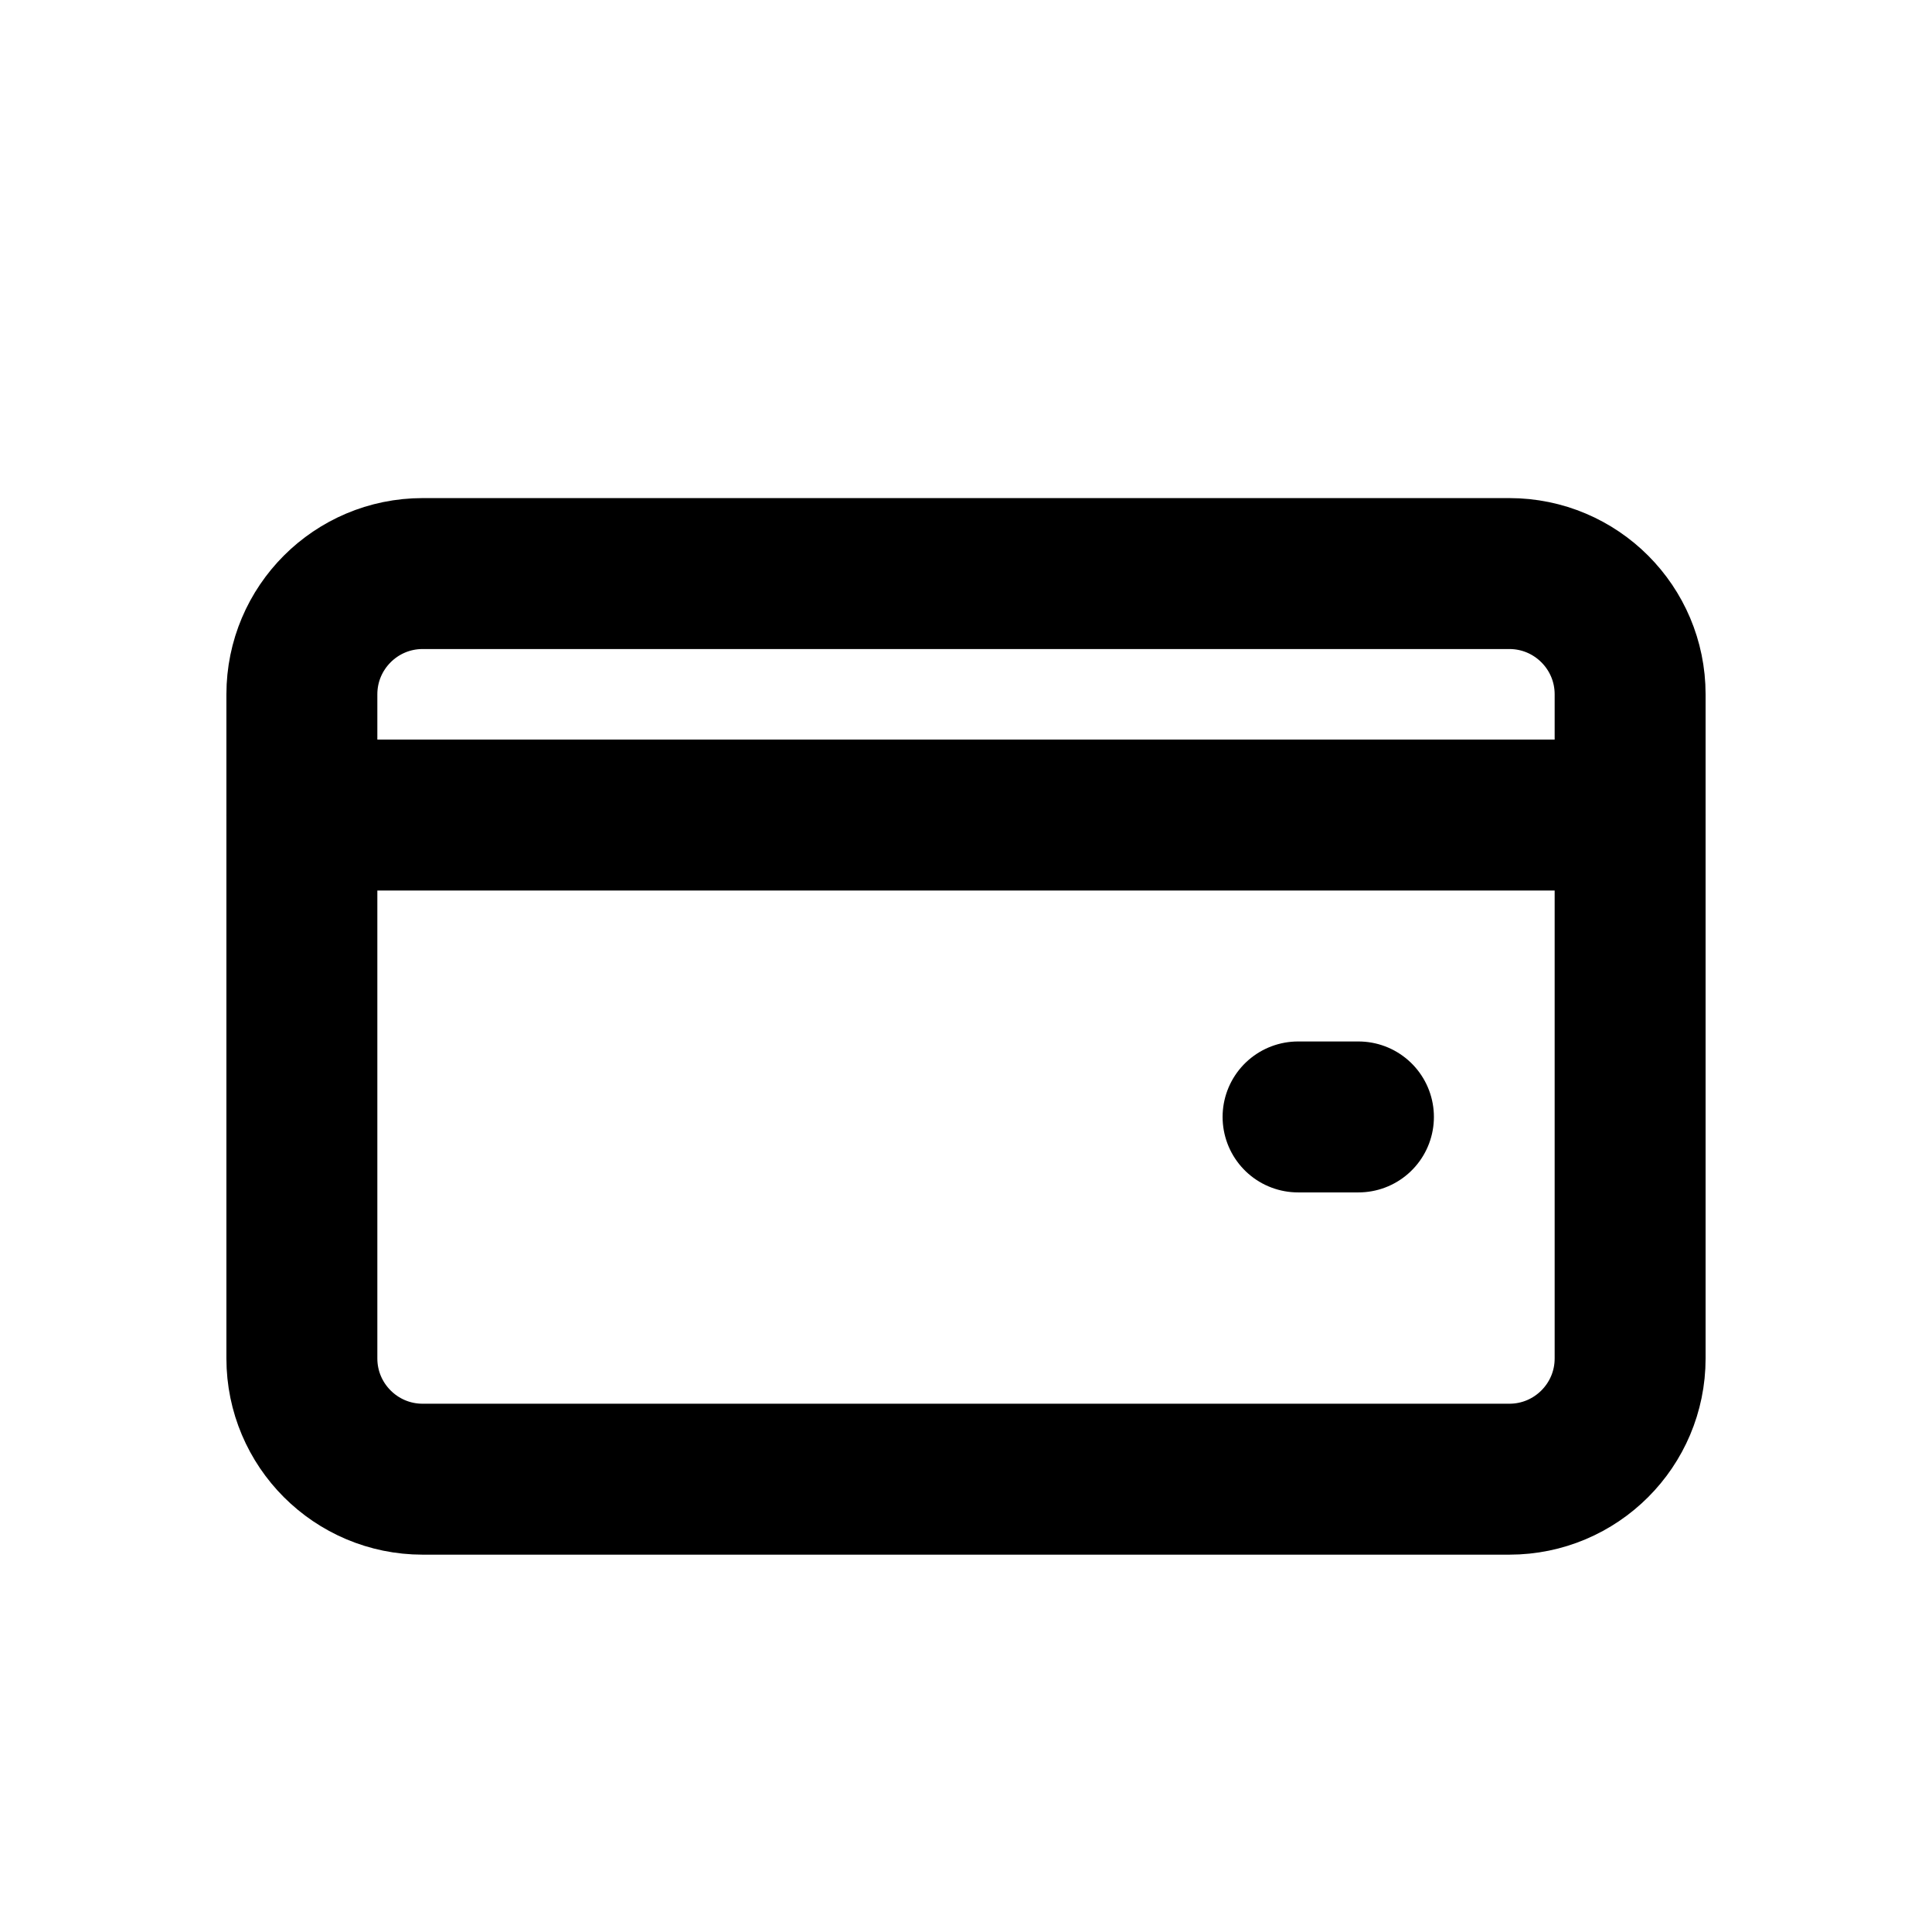
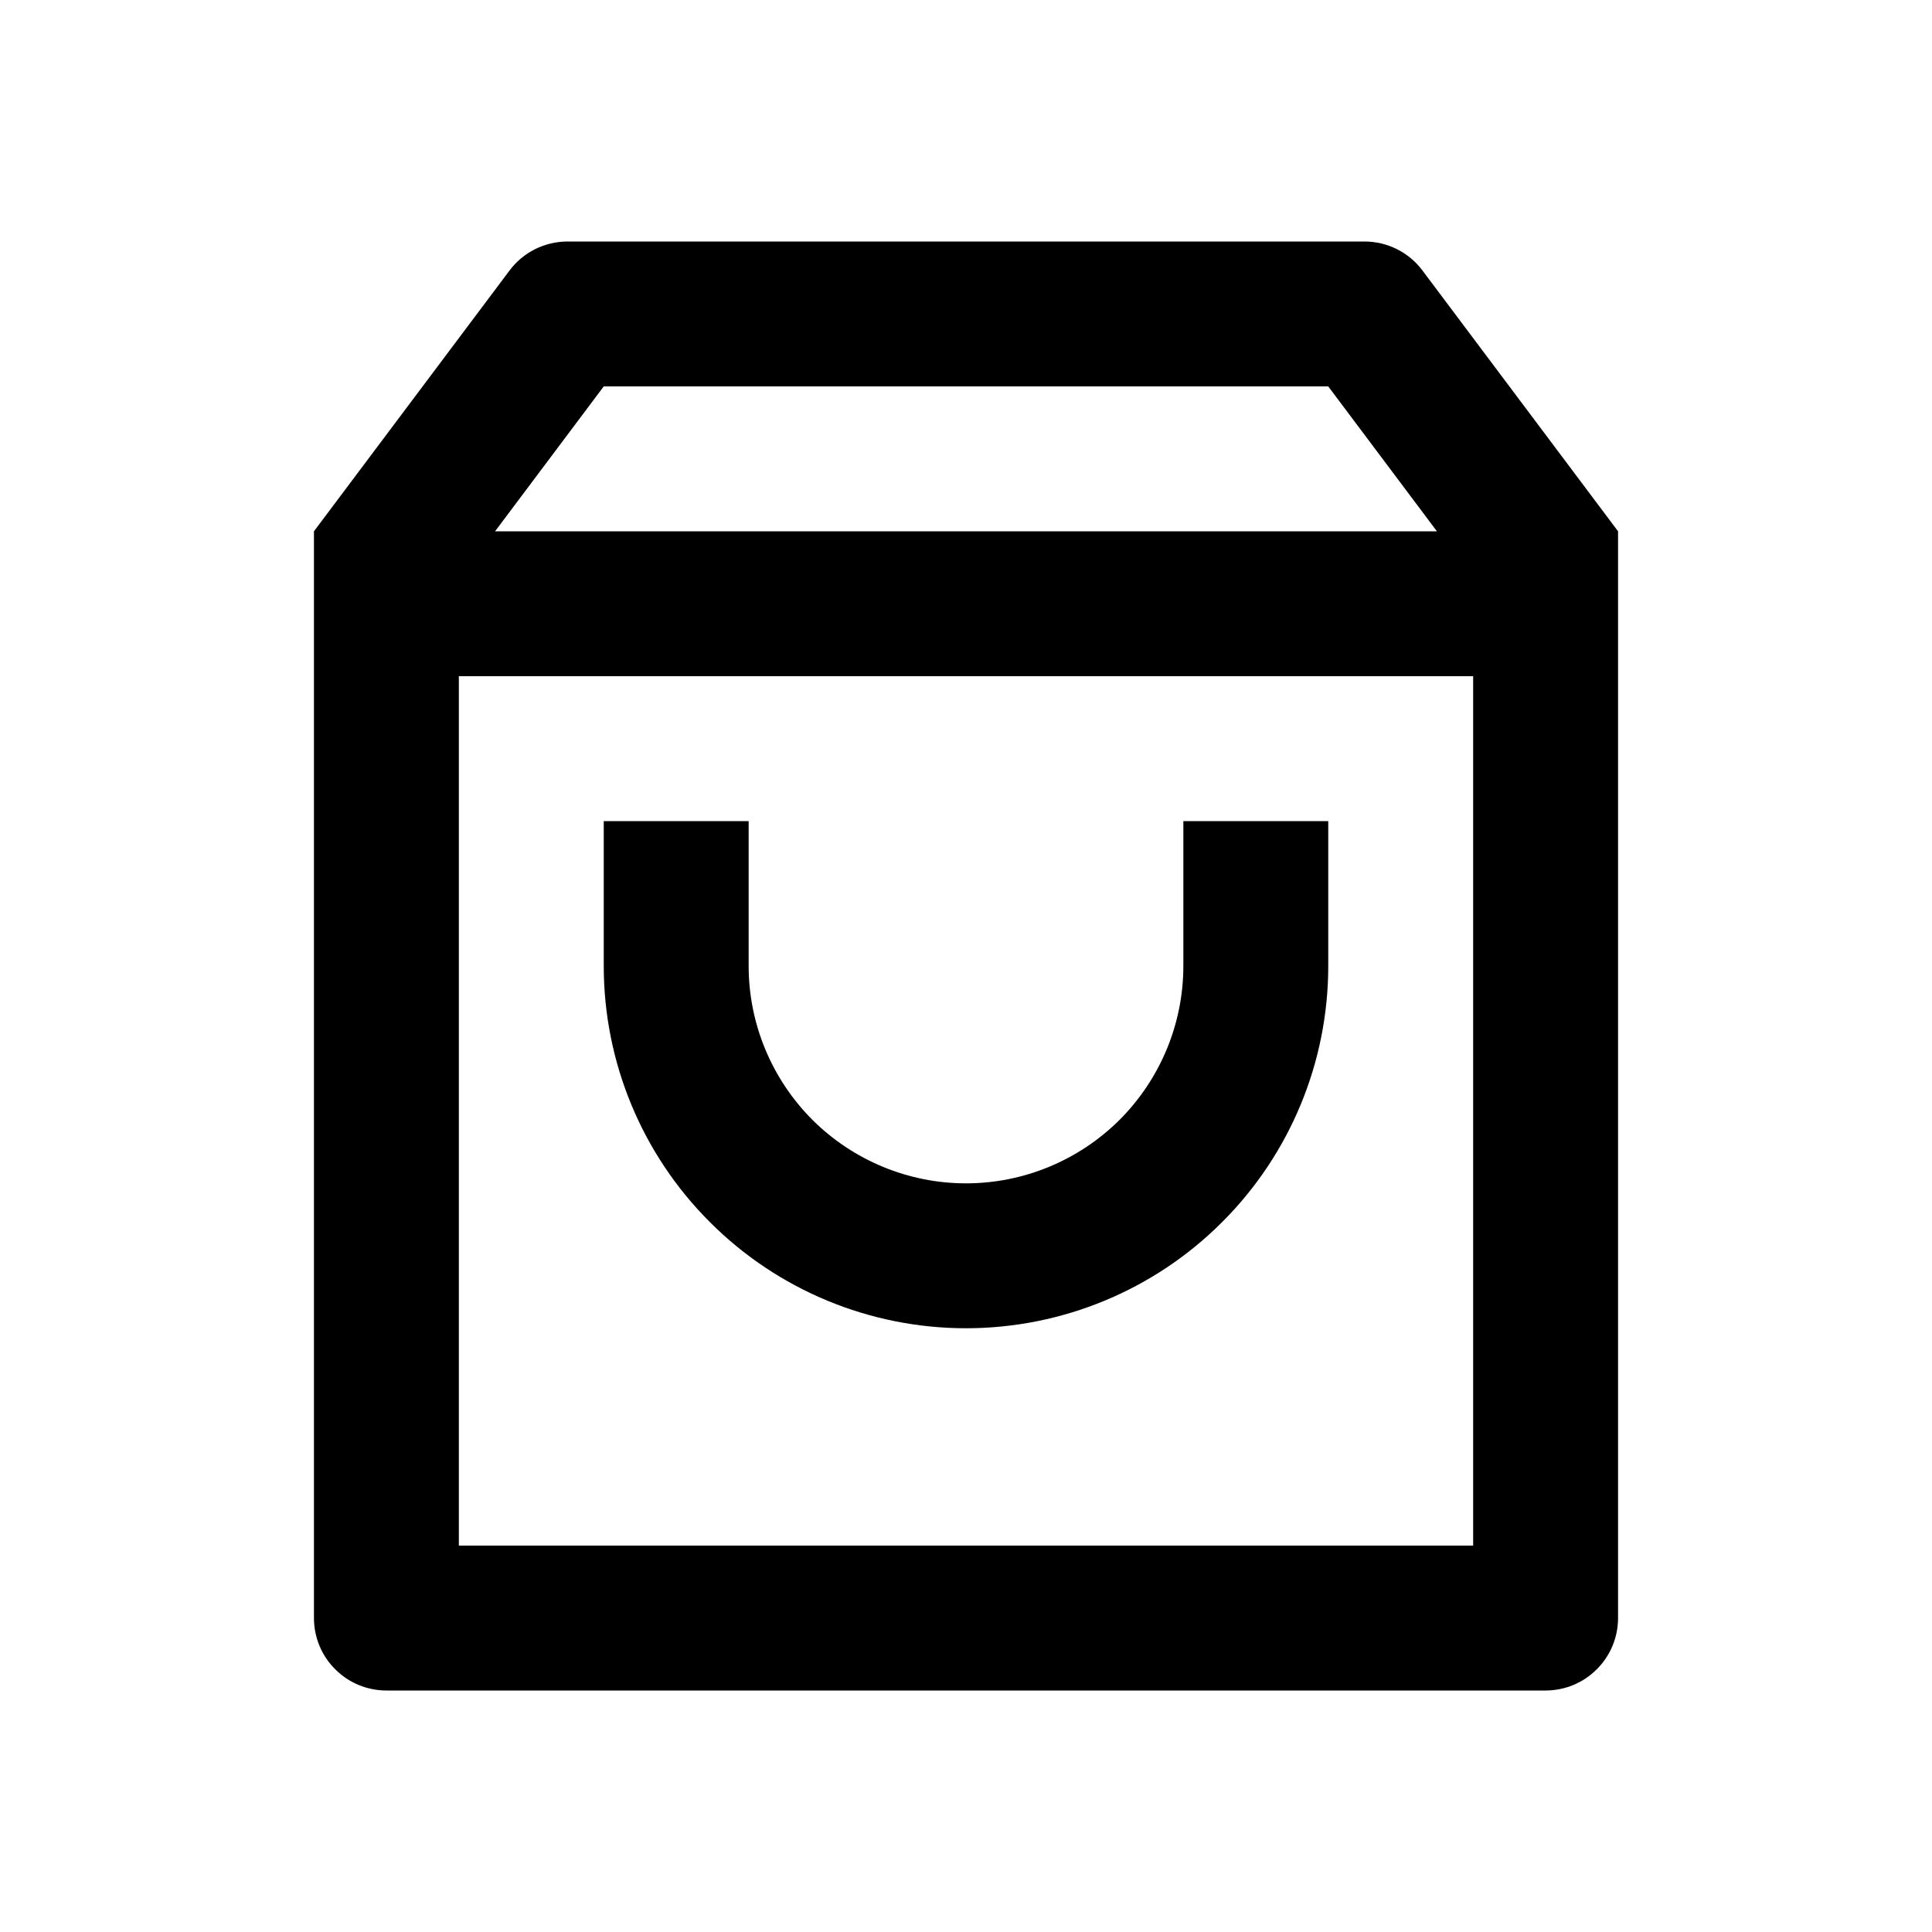
- <svg xmlns="http://www.w3.org/2000/svg" viewBox="0 0 16 16" fill="none">
-   <path d="M3.5 4.75H12.5C13.052 4.75 13.5 5.198 13.5 5.75V11.25C13.5 11.802 13.052 12.25 12.5 12.25H3.5C2.948 12.25 2.5 11.802 2.5 11.25V5.75C2.5 5.198 2.948 4.75 3.5 4.75Z" stroke="#000" stroke-width="1.25" />
-   <path d="M2.5 6.75H13.5M10.75 9.25H11.25" stroke="#000" stroke-width="1.25" stroke-linecap="round" />
+ <svg xmlns="http://www.w3.org/2000/svg" width="16" height="16" viewBox="0 0 16 16" fill="none">
+   <path d="M4.7 2H11.3C11.393 2 11.485 2.022 11.568 2.063C11.652 2.105 11.724 2.165 11.78 2.24L13.4 4.4V13.4C13.4 13.559 13.337 13.712 13.224 13.824C13.112 13.937 12.959 14 12.8 14H3.2C3.041 14 2.888 13.937 2.776 13.824C2.663 13.712 2.6 13.559 2.6 13.4V4.4L4.22 2.24C4.276 2.165 4.348 2.105 4.432 2.063C4.515 2.022 4.607 2 4.7 2ZM12.2 5.6H3.8V12.8H12.2V5.6ZM11.9 4.4L11 3.2H5L4.1 4.4H11.9ZM6.2 6.8V8C6.2 8.477 6.39 8.935 6.727 9.273C7.065 9.61 7.523 9.8 8 9.8C8.477 9.8 8.935 9.61 9.273 9.273C9.61 8.935 9.8 8.477 9.8 8V6.8H11V8C11 8.796 10.684 9.559 10.121 10.121C9.559 10.684 8.796 11 8 11C7.204 11 6.441 10.684 5.879 10.121C5.316 9.559 5 8.796 5 8V6.8H6.2Z" fill="currentColor" />
</svg>
